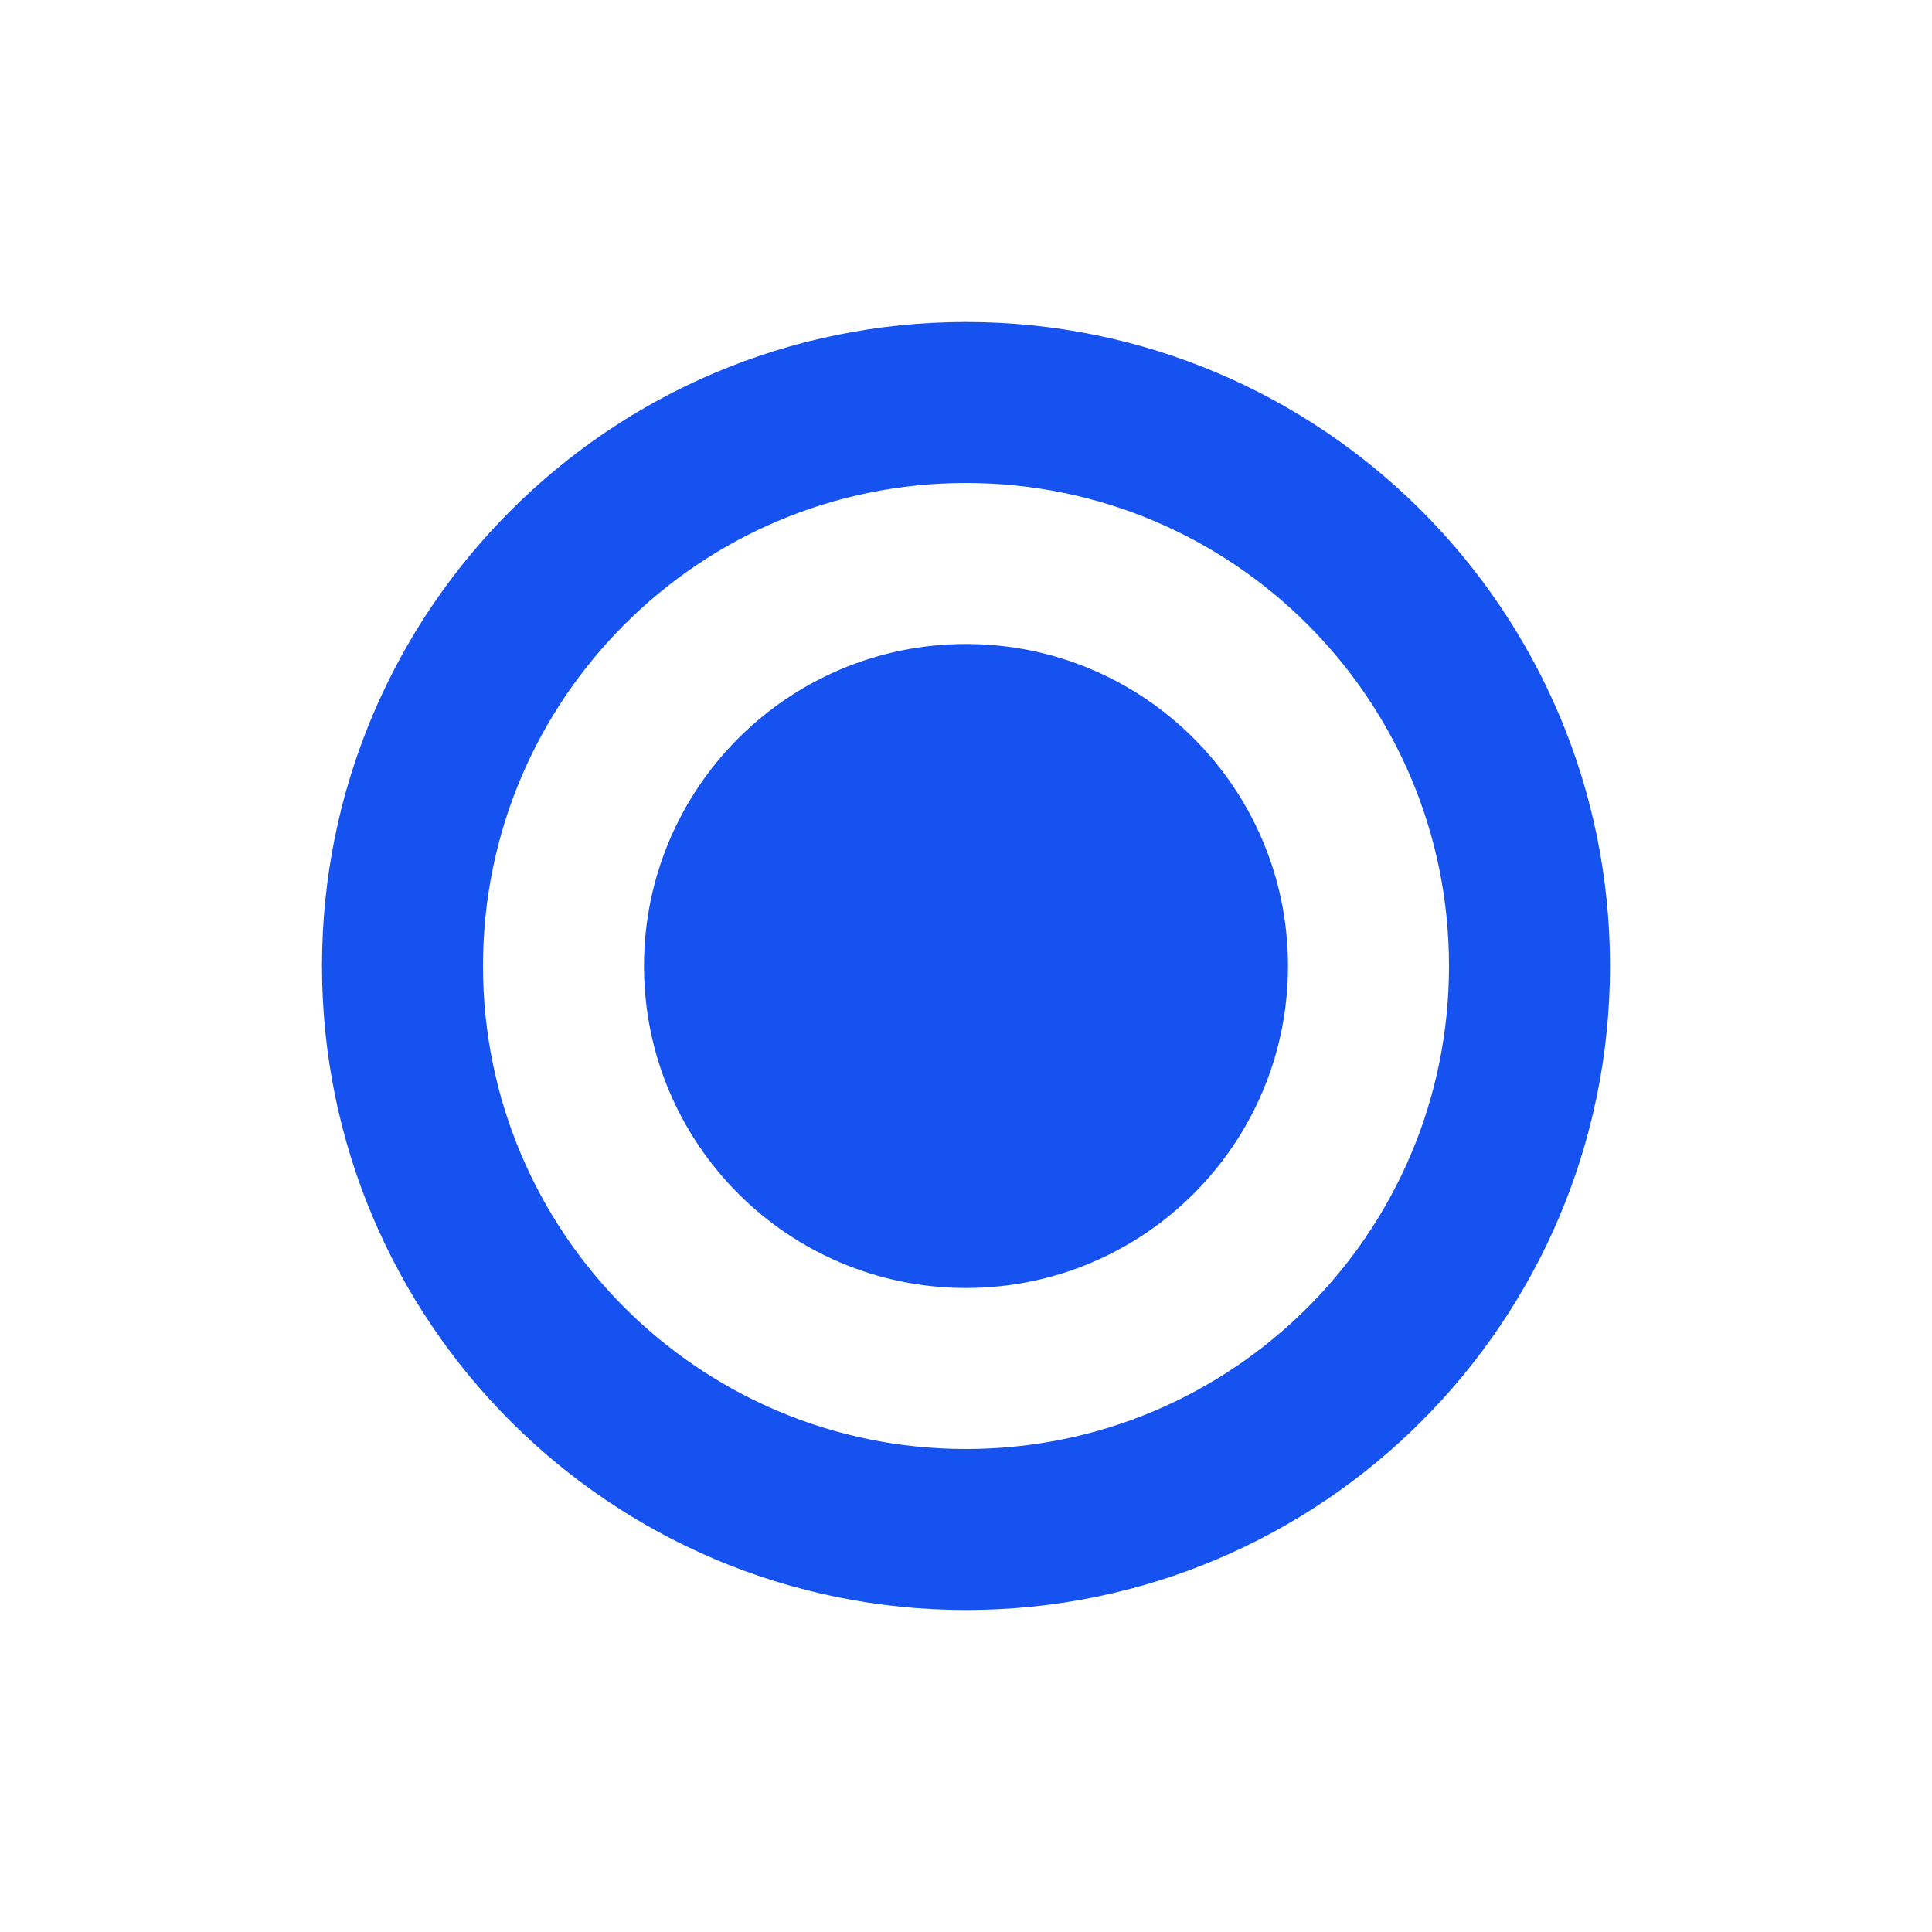
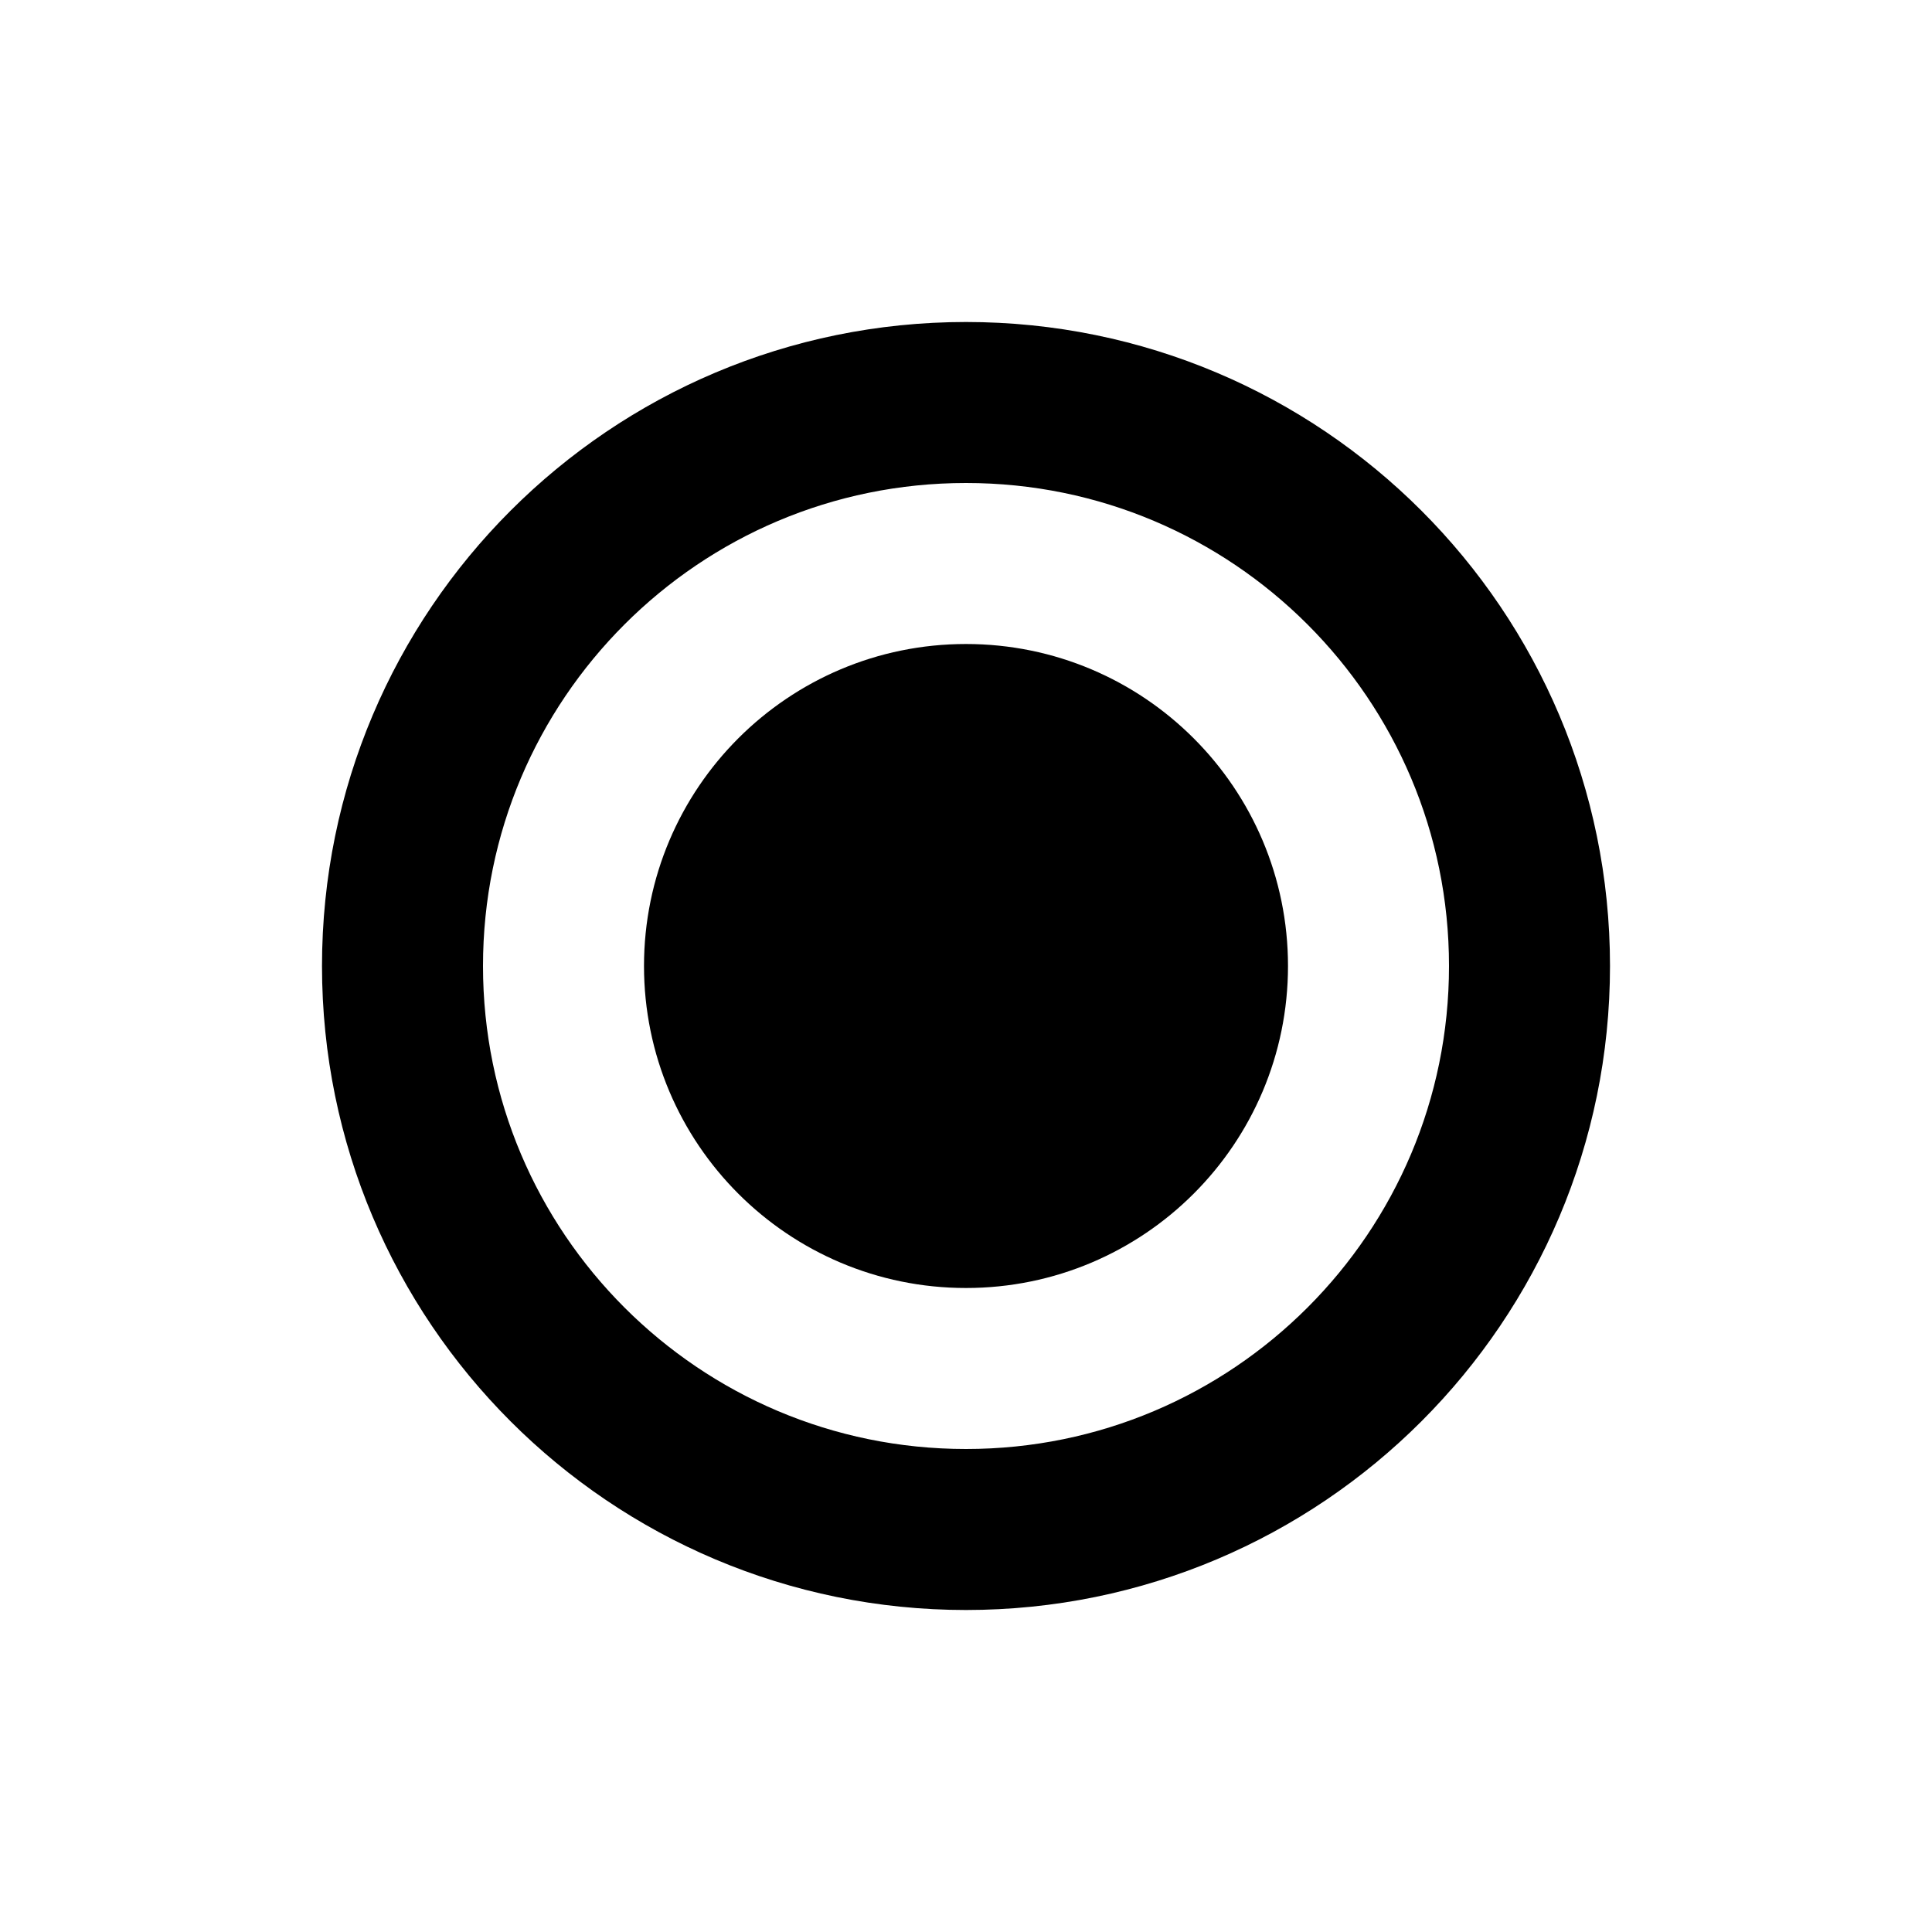
<svg xmlns="http://www.w3.org/2000/svg" width="24" height="24" viewBox="0 0 24 24" fill="none">
  <g id="Radio_dark">
-     <rect id="Rectangle 3.4" x="8.5" y="8.5" width="7" height="7" rx="3.5" fill="#1652F0" stroke="#1652F0" />
-     <rect id="Rectangle 3.1" x="5" y="5" width="14" height="14" rx="7" stroke="#1652F0" stroke-width="2" />
+     <rect id="Rectangle 3.4" x="8.5" y="8.5" width="7" height="7" rx="3.5" fill="currentColor" stroke="currentColor" />
+     <rect id="Rectangle 3.1" x="5" y="5" width="14" height="14" rx="7" stroke="currentColor" stroke-width="2" />
  </g>
</svg>
